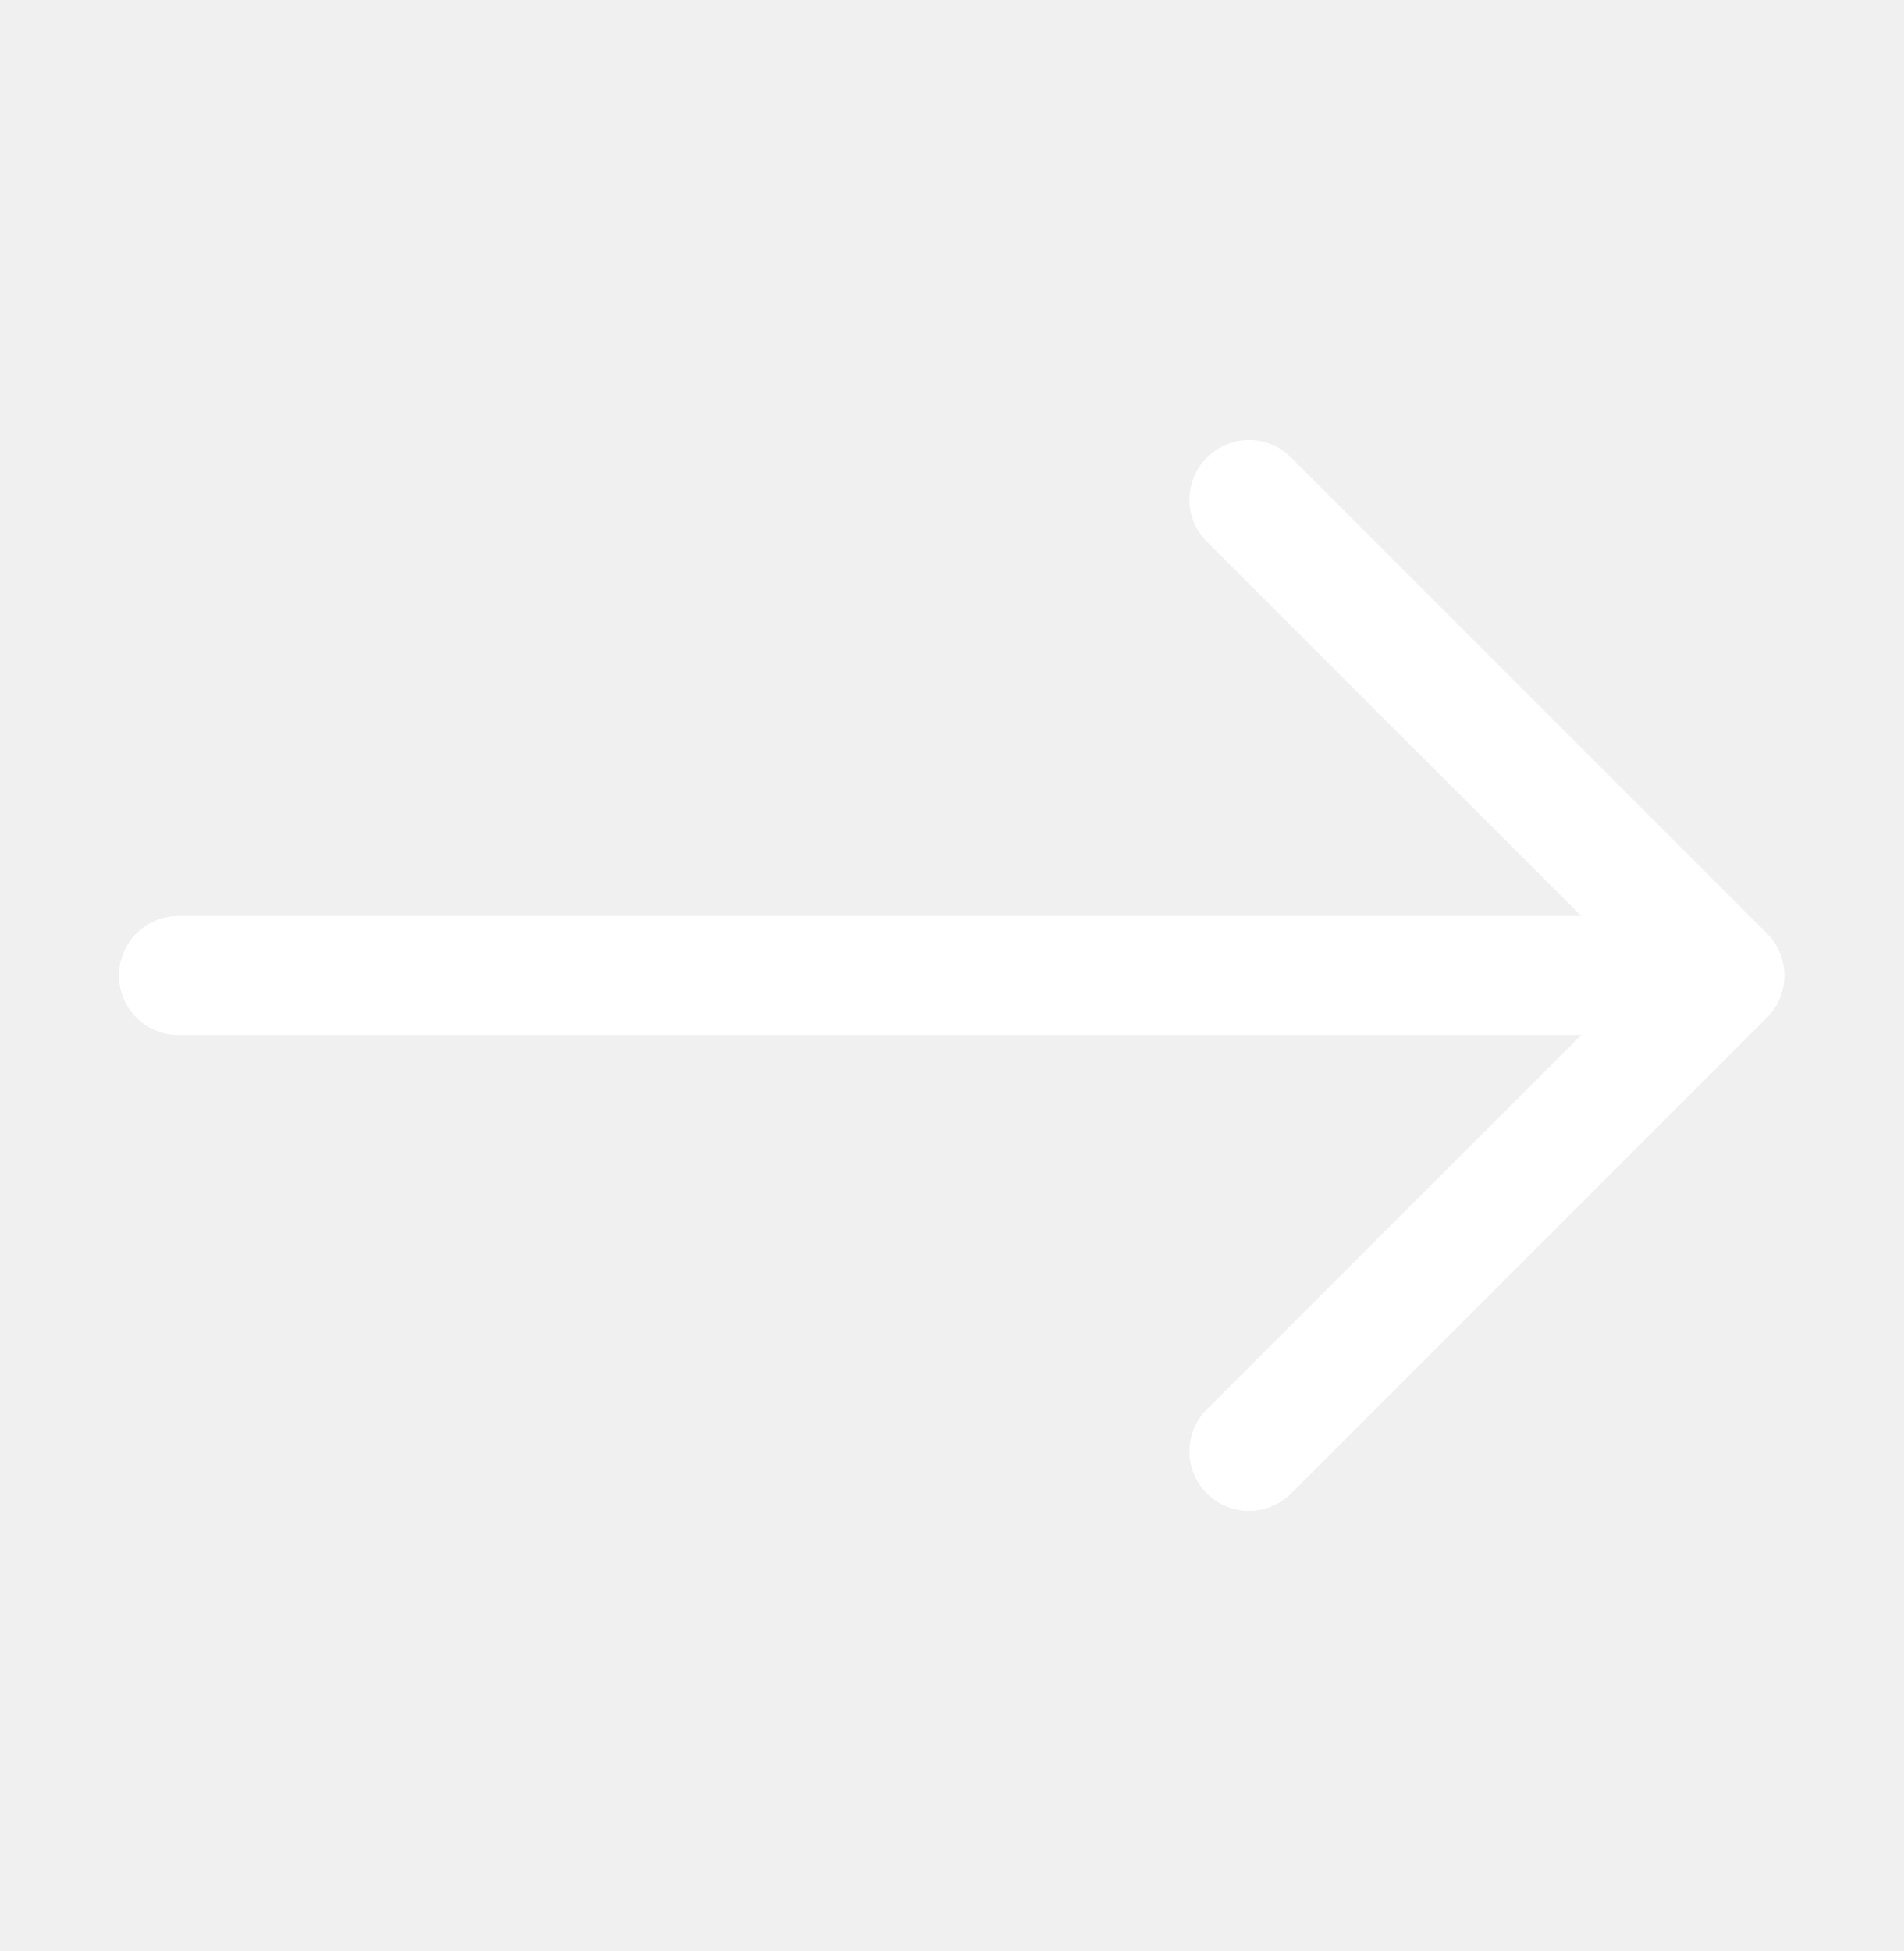
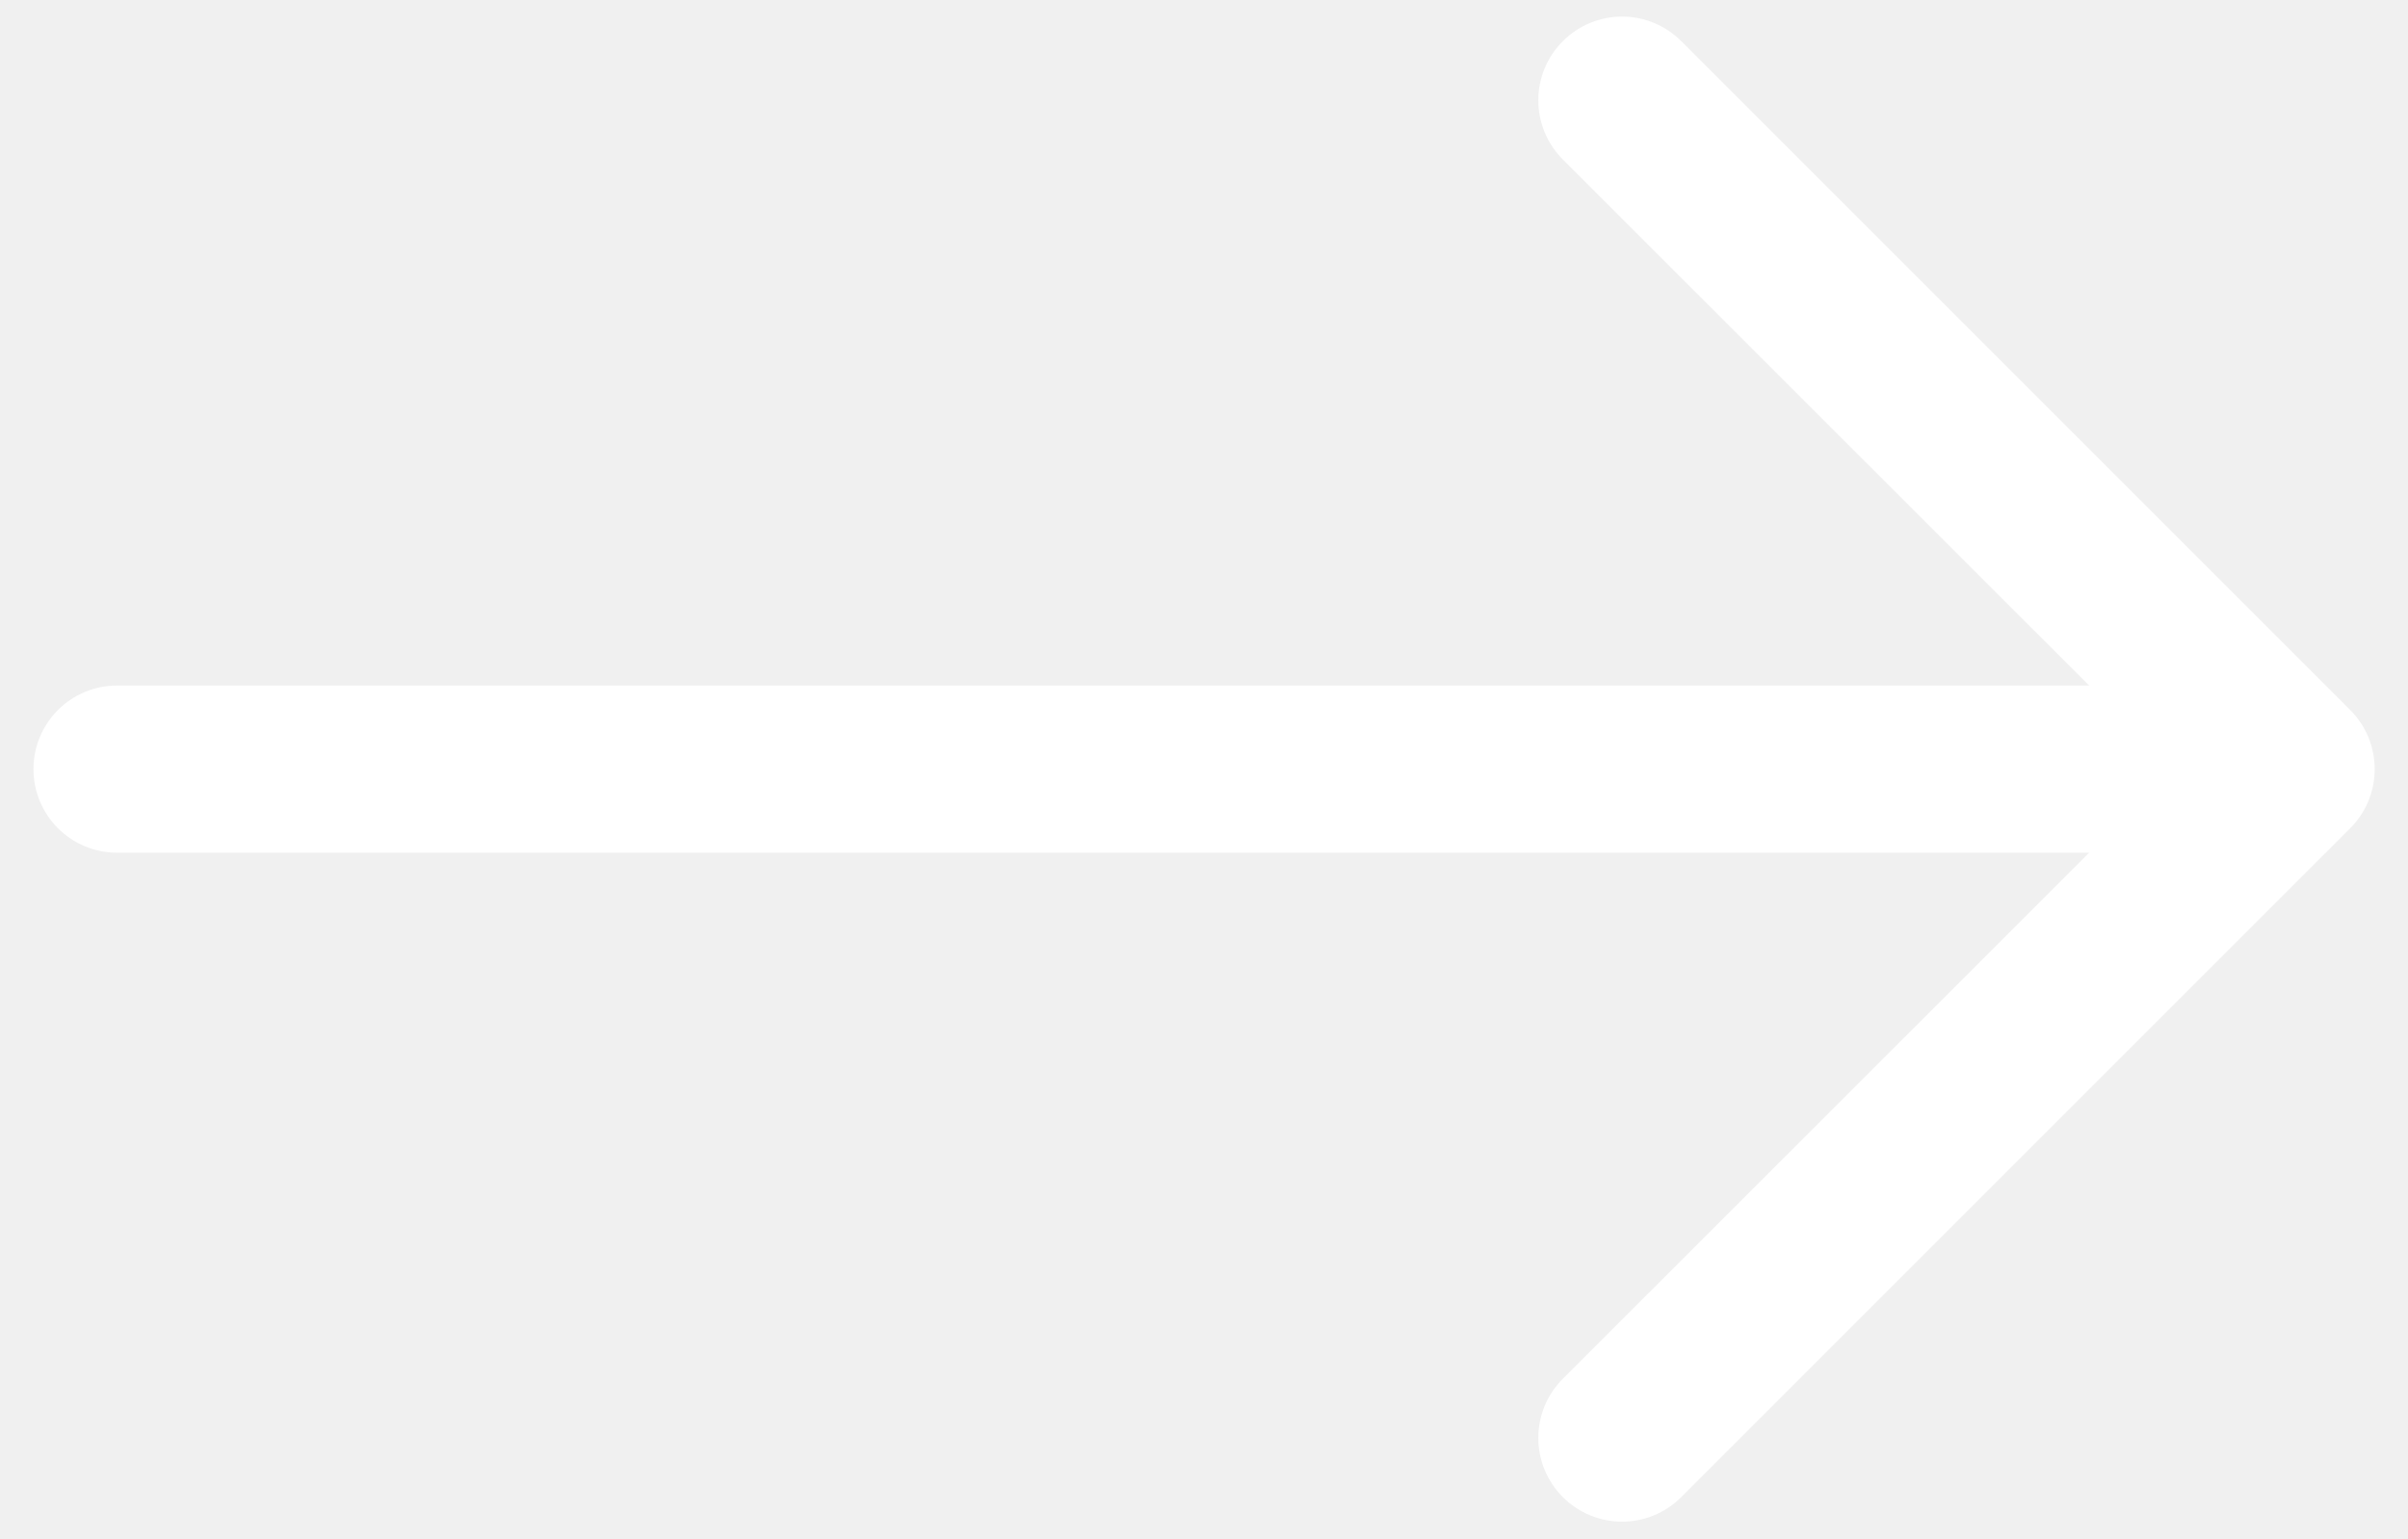
- <svg xmlns="http://www.w3.org/2000/svg" width="40" height="41" viewBox="0 0 40 41" fill="none">
-   <path fill-rule="evenodd" clip-rule="evenodd" d="M2.5 20.5C2.5 20.169 2.632 19.851 2.866 19.616C3.101 19.382 3.418 19.25 3.75 19.25H33.233L25.365 11.385C25.13 11.15 24.998 10.832 24.998 10.5C24.998 10.168 25.13 9.85 25.365 9.615C25.6 9.38 25.918 9.248 26.25 9.248C26.582 9.248 26.9 9.38 27.135 9.615L37.135 19.615C37.251 19.731 37.344 19.869 37.407 20.021C37.47 20.173 37.502 20.336 37.502 20.5C37.502 20.664 37.47 20.827 37.407 20.979C37.344 21.131 37.251 21.269 37.135 21.385L27.135 31.385C26.9 31.62 26.582 31.752 26.25 31.752C25.918 31.752 25.6 31.62 25.365 31.385C25.13 31.15 24.998 30.832 24.998 30.5C24.998 30.168 25.13 29.85 25.365 29.615L33.233 21.75H3.75C3.418 21.75 3.101 21.618 2.866 21.384C2.632 21.149 2.5 20.831 2.5 20.5Z" fill="white" />
+ <svg xmlns="http://www.w3.org/2000/svg" width="36" height="23" viewBox="0 0 36 23" fill="none">
+   <path fill-rule="evenodd" clip-rule="evenodd" d="M0.5 11.5C0.5 11.168 0.632 10.851 0.866 10.616C1.101 10.382 1.418 10.25 1.75 10.25H31.233L23.365 2.385C23.13 2.15 22.998 1.832 22.998 1.5C22.998 1.168 23.13 0.85 23.365 0.615C23.6 0.38 23.918 0.248 24.25 0.248C24.582 0.248 24.9 0.38 25.135 0.615L35.135 10.615C35.251 10.731 35.344 10.869 35.407 11.021C35.47 11.173 35.502 11.336 35.502 11.5C35.502 11.664 35.47 11.827 35.407 11.979C35.344 12.131 35.251 12.269 35.135 12.385L25.135 22.385C24.9 22.62 24.582 22.752 24.25 22.752C23.918 22.752 23.6 22.62 23.365 22.385C23.13 22.15 22.998 21.832 22.998 21.5C22.998 21.168 23.13 20.85 23.365 20.615L31.233 12.75H1.75C1.418 12.75 1.101 12.618 0.866 12.384C0.632 12.149 0.5 11.832 0.5 11.5V11.5Z" fill="white" />
</svg>
